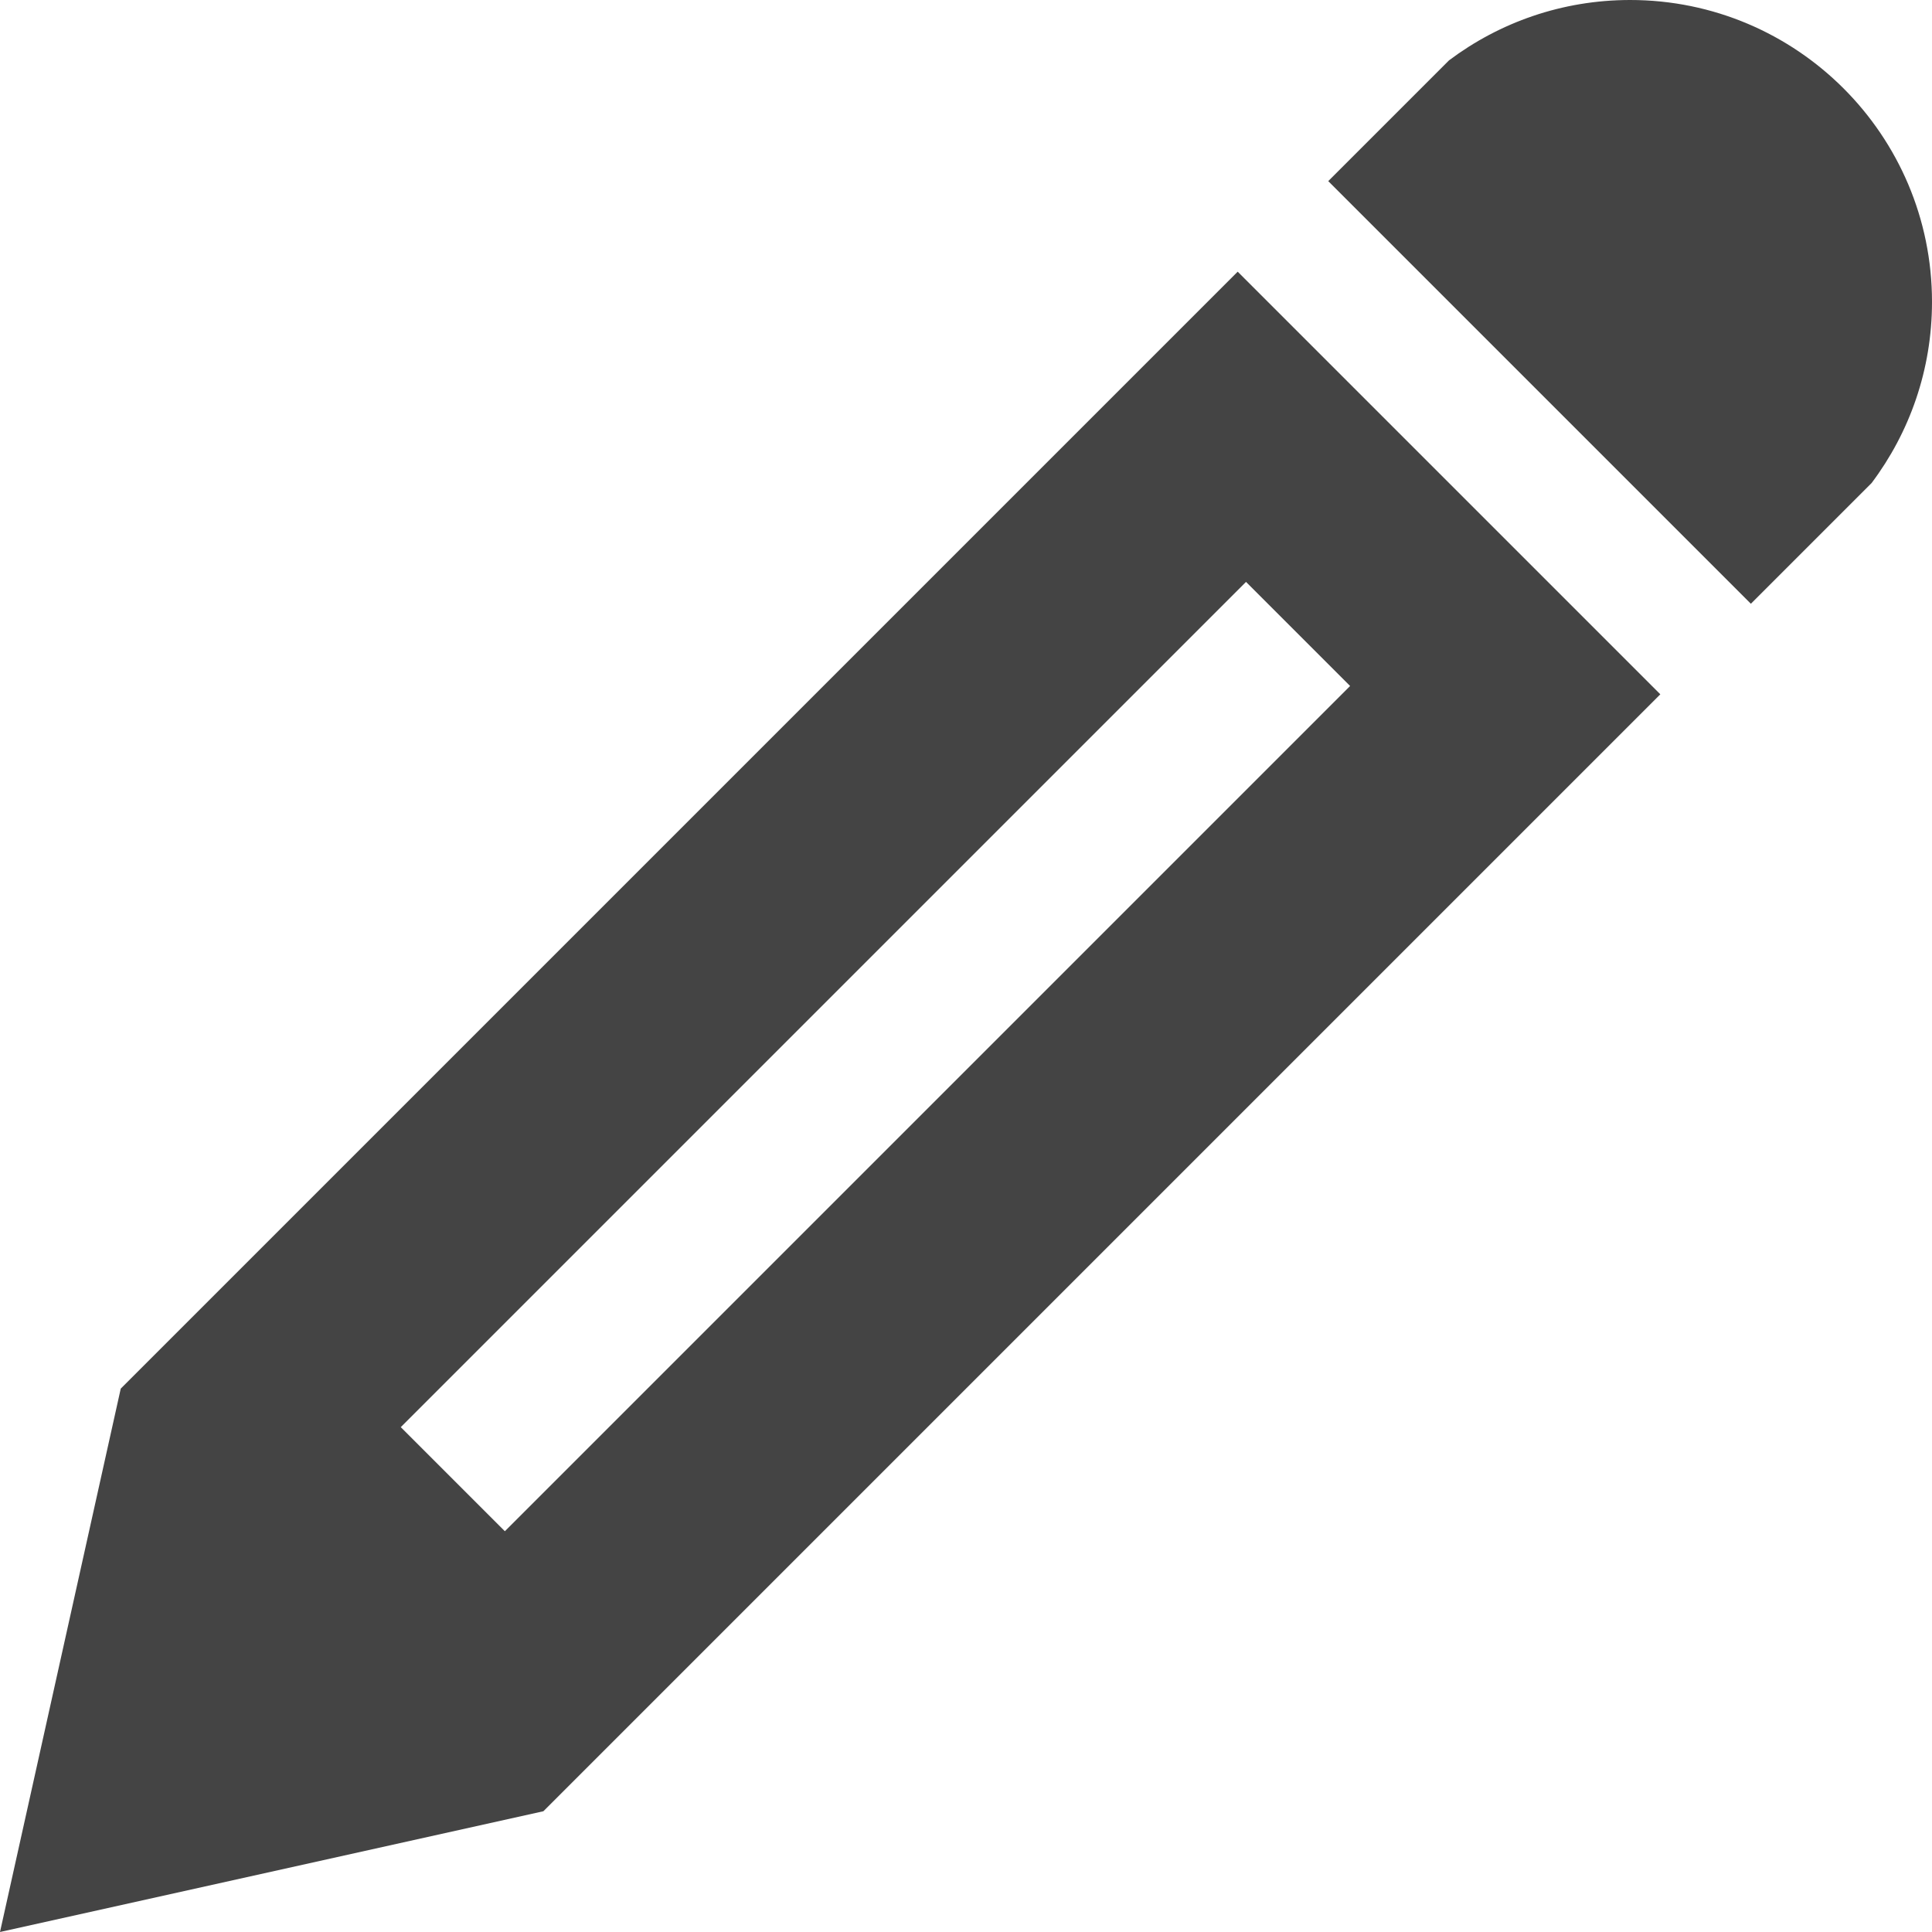
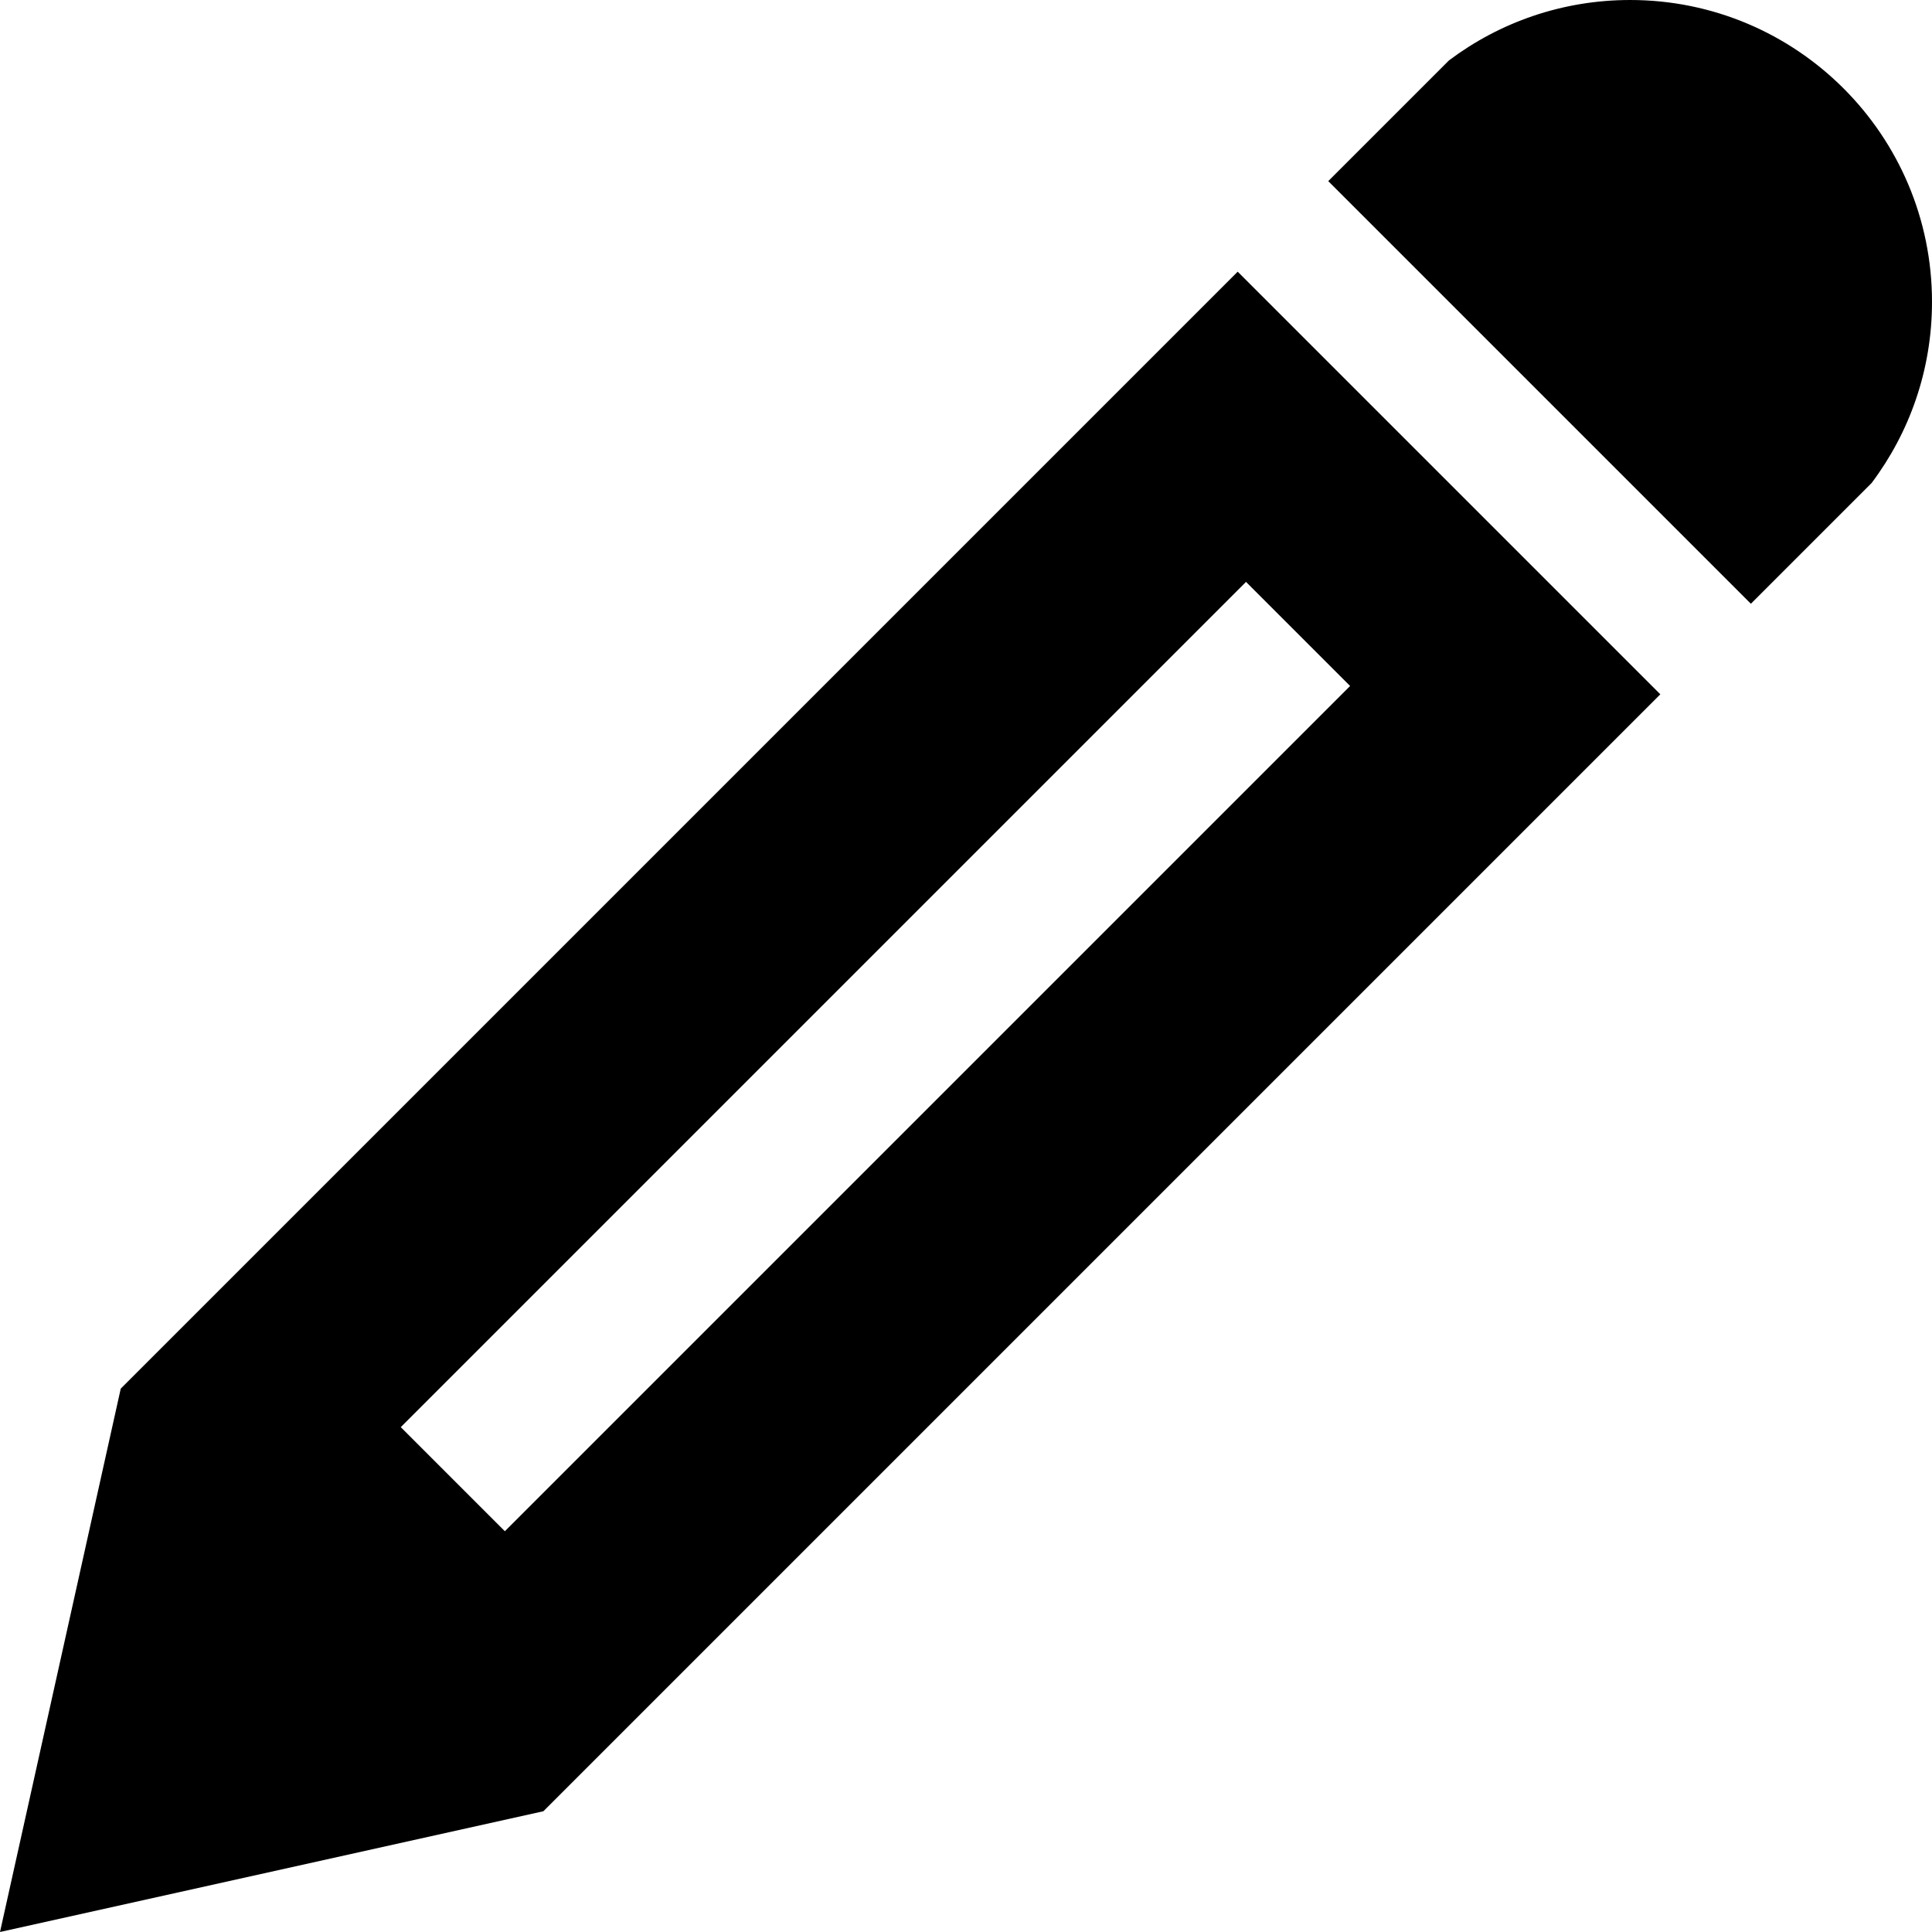
<svg xmlns="http://www.w3.org/2000/svg" version="1.1" width="32" height="32" viewBox="0 0 32 32">
-   <path fill="#444444" d="M27 0c2.761 0 5 2.239 5 5 0 1.126-0.372 2.164-1 3l-2 2-7-7 2-2c0.836-0.628 1.874-1 3-1zM2 23l-2 9 9-2 18.5-18.5-7-7-18.5 18.5zM22.362 11.362l-14 14-1.724-1.724 14-14 1.724 1.724z" />
+   <path d="M27 0c2.761 0 5 2.239 5 5 0 1.126-0.372 2.164-1 3l-2 2-7-7 2-2c0.836-0.628 1.874-1 3-1zM2 23l-2 9 9-2 18.5-18.5-7-7-18.5 18.5zM22.362 11.362l-14 14-1.724-1.724 14-14 1.724 1.724z" />
</svg>
